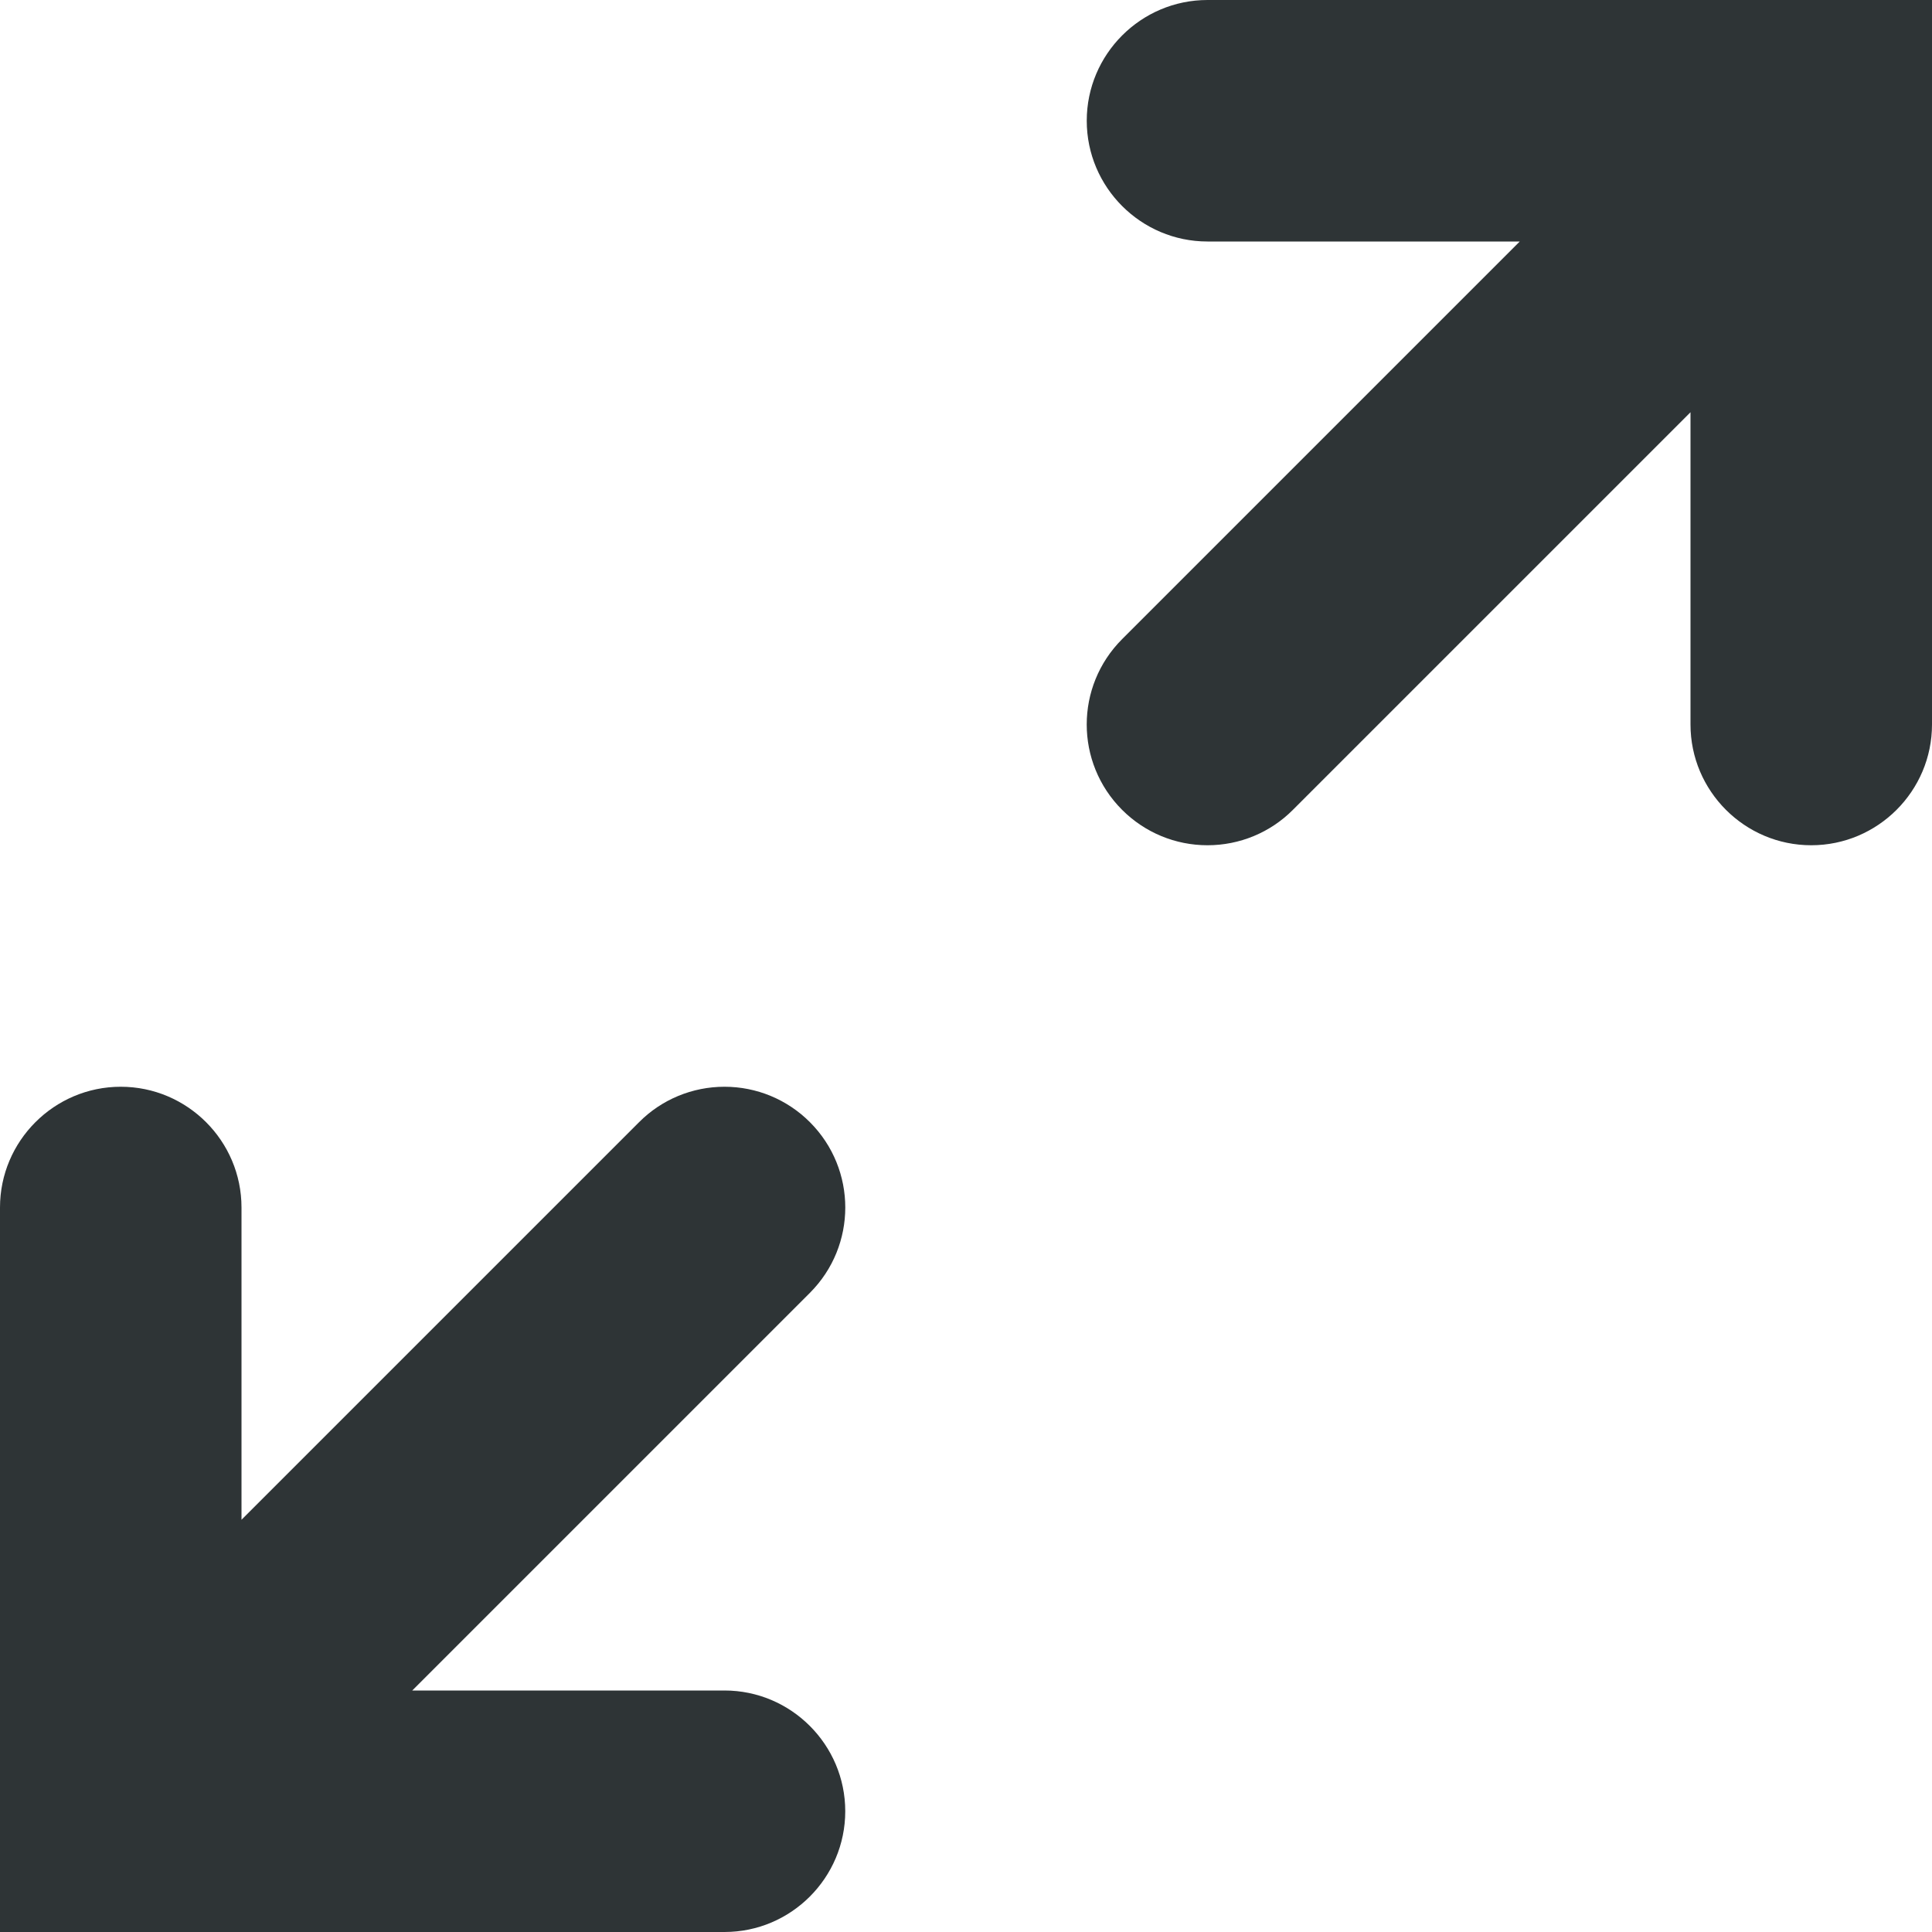
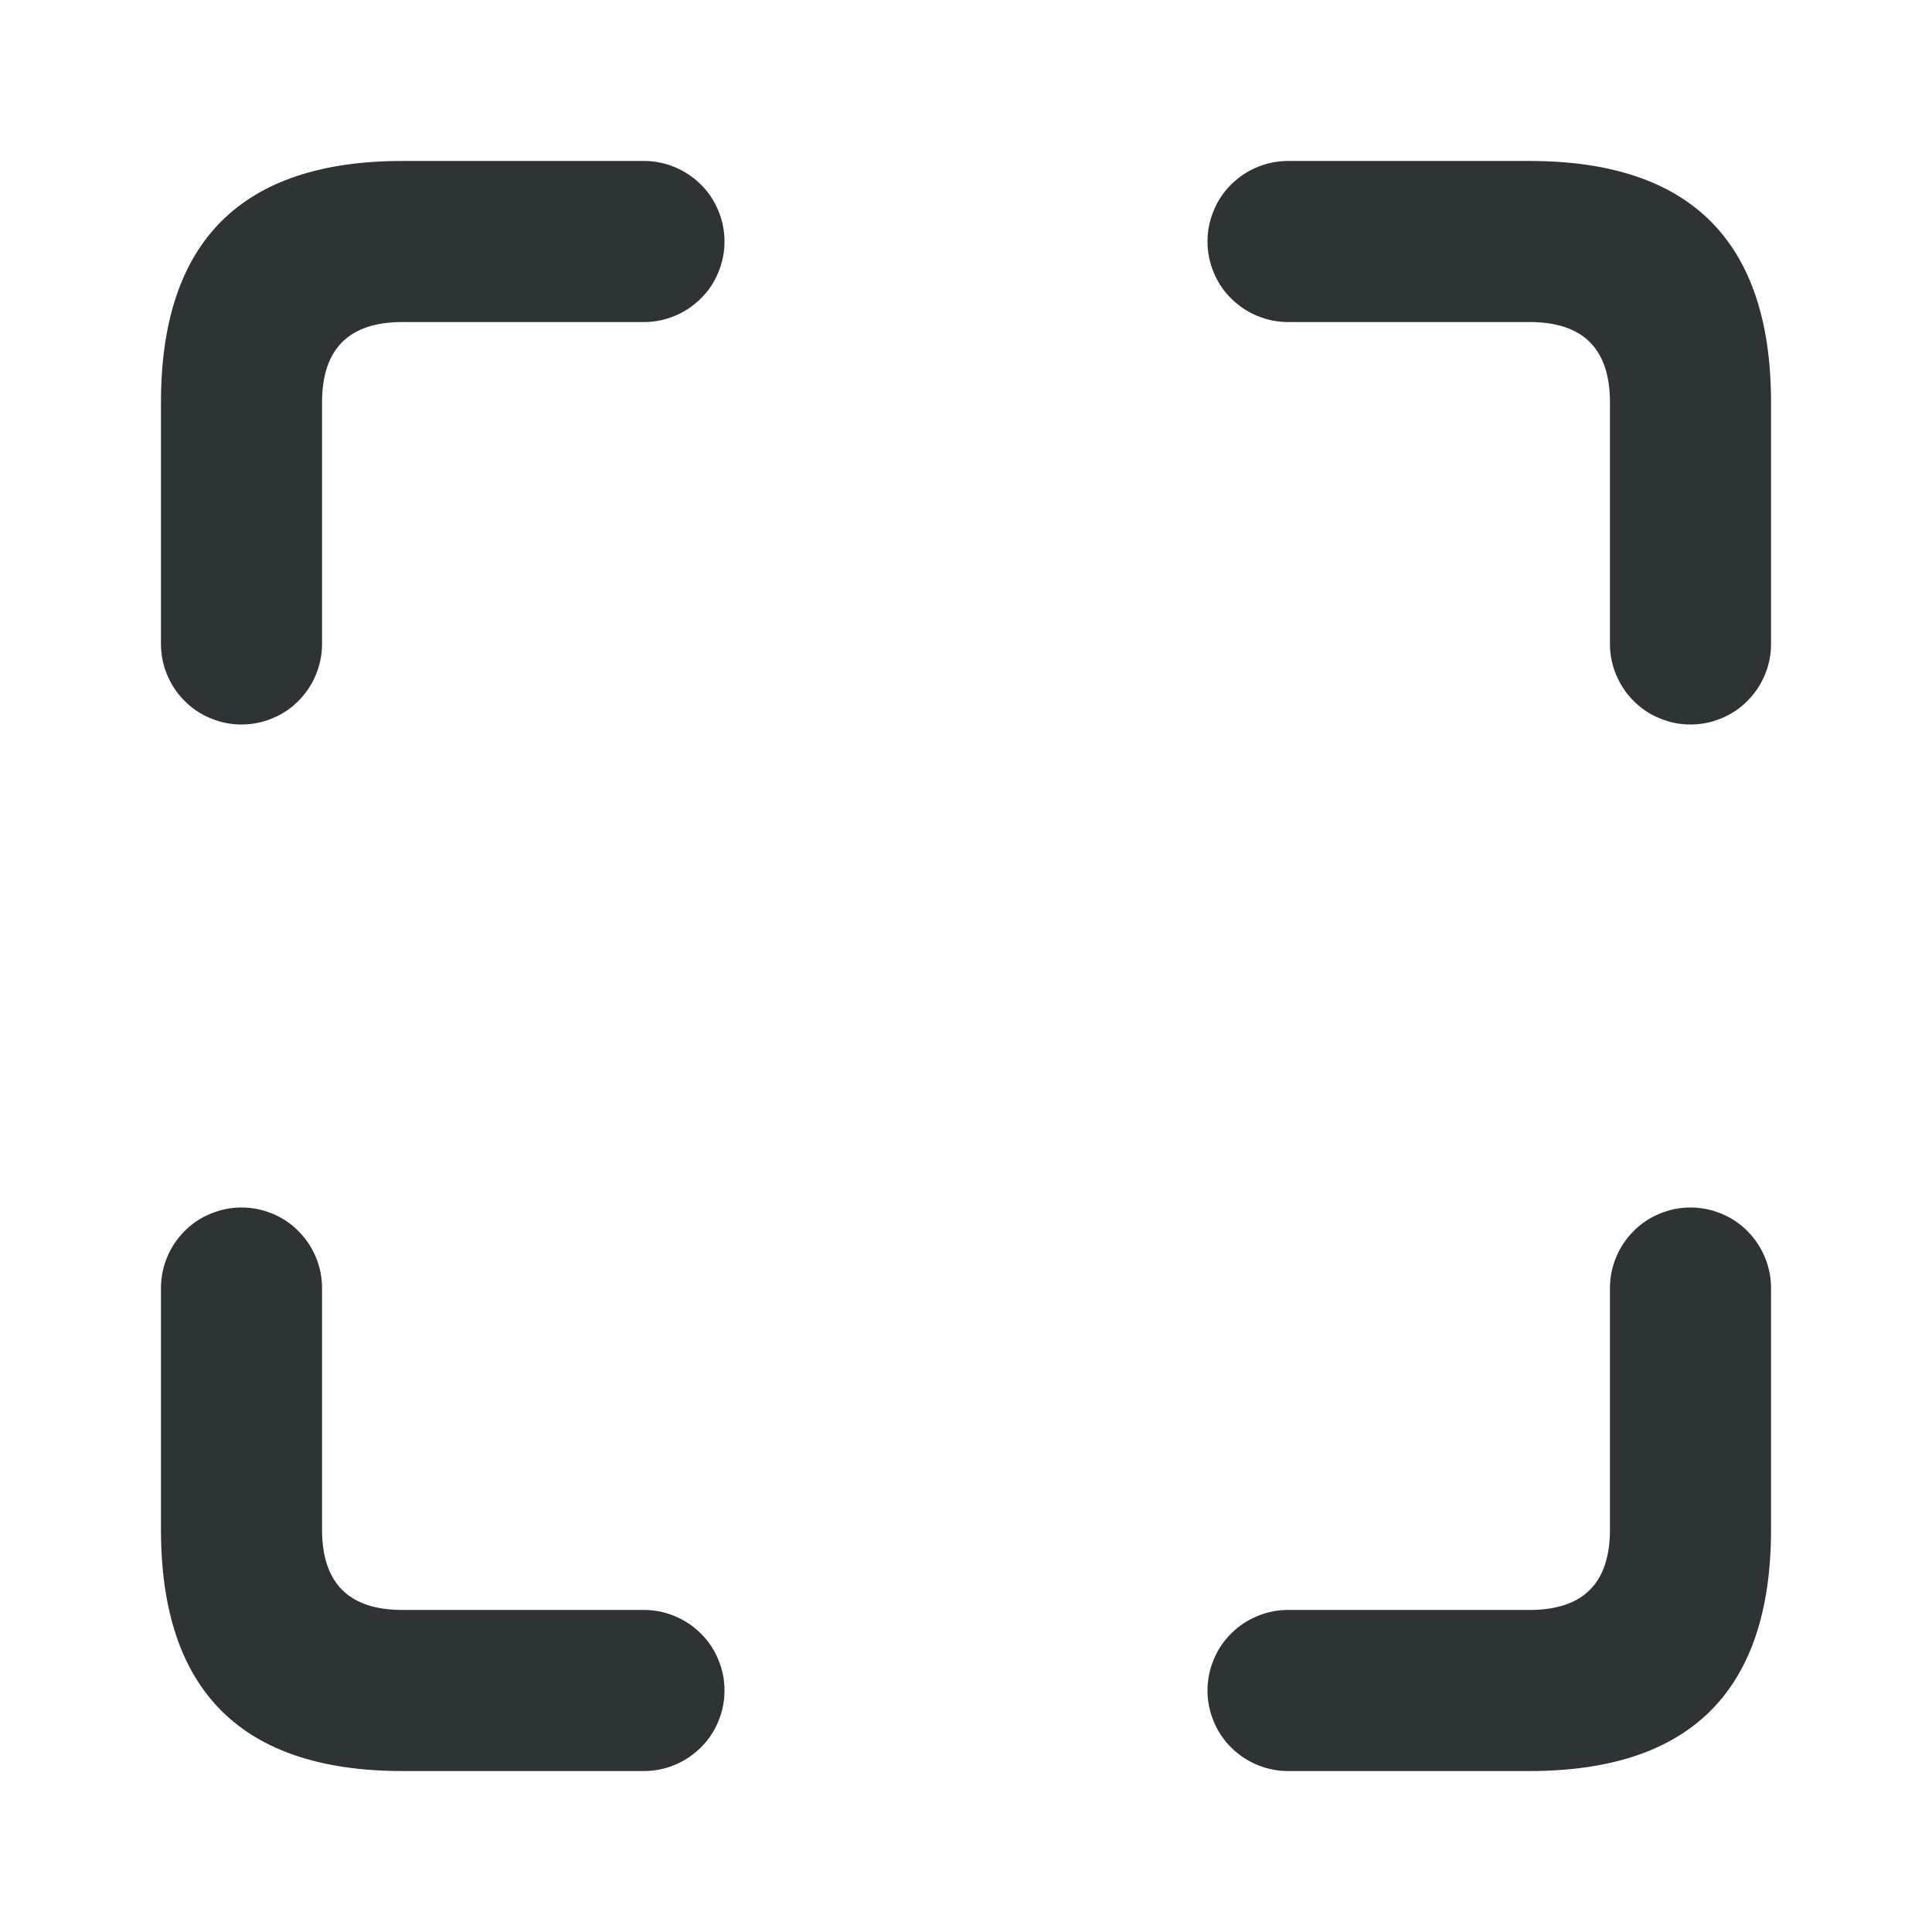
<svg xmlns="http://www.w3.org/2000/svg" height="16px" viewBox="0 0 16 16" width="16px">
-   <g fill="#2e3436">
-     <path d="m 1 9 c -0.551 0 -1 0.449 -1 1 v 6 h 6 c 0.551 0 1 -0.449 1 -1 s -0.449 -1 -1 -1 h -2.586 l 3.293 -3.293 c 0.391 -0.391 0.391 -1.023 0 -1.414 c -0.188 -0.188 -0.441 -0.293 -0.707 -0.293 s -0.52 0.105 -0.707 0.293 l -3.293 3.293 v -2.586 c 0 -0.551 -0.449 -1 -1 -1 z m 0 0" />
-     <path d="m 15 7 c 0.551 0 1 -0.449 1 -1 v -6 h -6 c -0.551 0 -1 0.449 -1 1 s 0.449 1 1 1 h 2.586 l -3.293 3.293 c -0.391 0.391 -0.391 1.023 0 1.414 c 0.188 0.188 0.441 0.293 0.707 0.293 s 0.52 -0.105 0.707 -0.293 l 3.293 -3.293 v 2.586 c 0 0.551 0.449 1 1 1 z m 0 0" />
-   </g>
+   <path d="M5.333 2.667L3.333 2.667Q2.667 2.667 2.667 3.333L2.667 5.333Q2.667 5.466 2.616 5.588Q2.565 5.711 2.471 5.805Q2.378 5.899 2.255 5.949Q2.133 6 2 6Q1.867 6 1.745 5.949Q1.622 5.899 1.529 5.805Q1.435 5.711 1.384 5.588Q1.333 5.466 1.333 5.333L1.333 3.333Q1.333 1.333 3.333 1.333L5.333 1.333Q5.466 1.333 5.588 1.384Q5.711 1.435 5.805 1.529Q5.899 1.622 5.949 1.745Q6 1.867 6 2Q6 2.133 5.949 2.255Q5.899 2.378 5.805 2.471Q5.711 2.565 5.588 2.616Q5.466 2.667 5.333 2.667ZM13.333 5.333L13.333 3.333Q13.333 2.667 12.667 2.667L10.667 2.667Q10.534 2.667 10.412 2.616Q10.289 2.565 10.195 2.471Q10.101 2.378 10.051 2.255Q10 2.133 10 2Q10 1.867 10.051 1.745Q10.101 1.622 10.195 1.529Q10.289 1.435 10.412 1.384Q10.534 1.333 10.667 1.333L12.667 1.333Q14.667 1.333 14.667 3.333L14.667 5.333Q14.667 5.466 14.616 5.588Q14.565 5.711 14.471 5.805Q14.378 5.899 14.255 5.949Q14.133 6 14 6Q13.867 6 13.745 5.949Q13.622 5.899 13.529 5.805Q13.435 5.711 13.384 5.588Q13.333 5.466 13.333 5.333ZM2.667 12.667L2.667 10.667Q2.667 10.534 2.616 10.412Q2.565 10.289 2.471 10.195Q2.378 10.101 2.255 10.051Q2.133 10 2 10Q1.867 10 1.745 10.051Q1.622 10.101 1.529 10.195Q1.435 10.289 1.384 10.412Q1.333 10.534 1.333 10.667L1.333 12.667Q1.333 14.667 3.333 14.667L5.333 14.667Q5.466 14.667 5.588 14.616Q5.711 14.565 5.805 14.471Q5.899 14.378 5.949 14.255Q6 14.133 6 14Q6 13.867 5.949 13.745Q5.899 13.622 5.805 13.529Q5.711 13.435 5.588 13.384Q5.466 13.333 5.333 13.333L3.333 13.333Q2.667 13.333 2.667 12.667ZM10.667 13.333L12.667 13.333Q13.333 13.333 13.333 12.667L13.333 10.667Q13.333 10.534 13.384 10.412Q13.435 10.289 13.529 10.195Q13.622 10.101 13.745 10.051Q13.867 10 14 10Q14.133 10 14.255 10.051Q14.378 10.101 14.471 10.195Q14.565 10.289 14.616 10.412Q14.667 10.534 14.667 10.667L14.667 12.667Q14.667 14.667 12.667 14.667L10.667 14.667Q10.534 14.667 10.412 14.616Q10.289 14.565 10.195 14.471Q10.101 14.378 10.051 14.255Q10 14.133 10 14Q10 13.867 10.051 13.745Q10.101 13.622 10.195 13.529Q10.289 13.435 10.412 13.384Q10.534 13.333 10.667 13.333Z" fill="#2e3436" fill-rule="evenodd" />
</svg>
